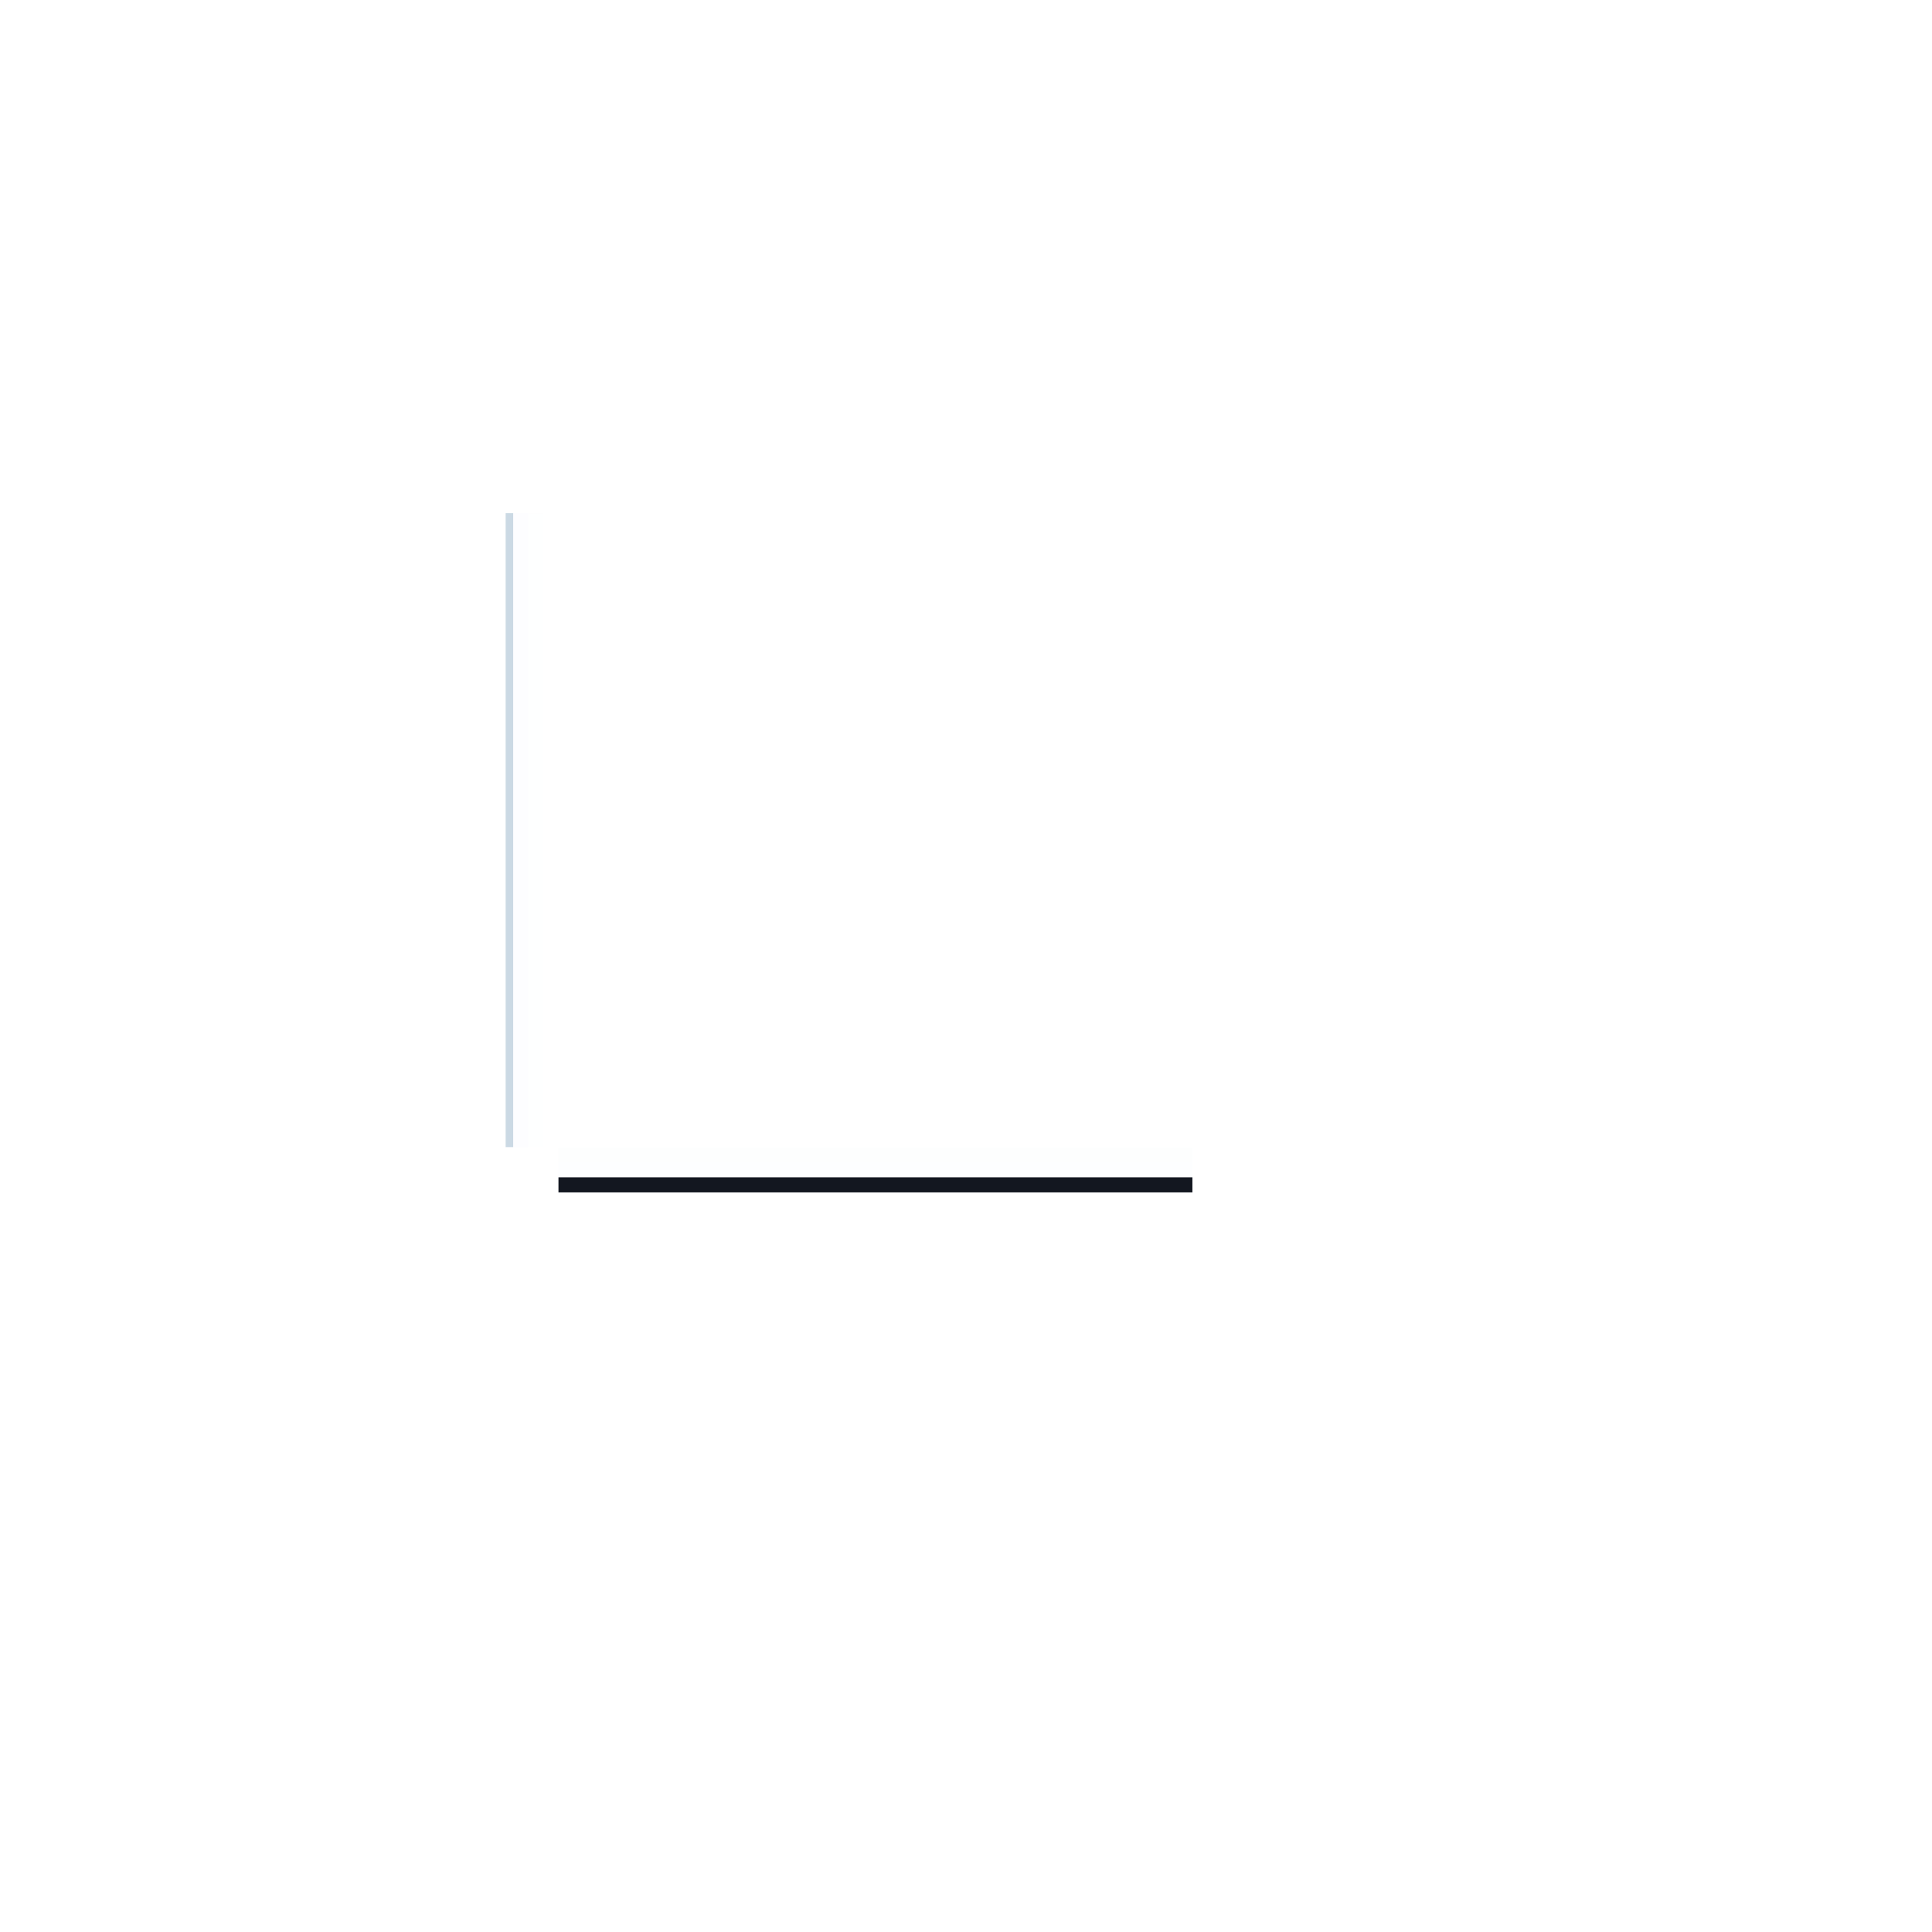
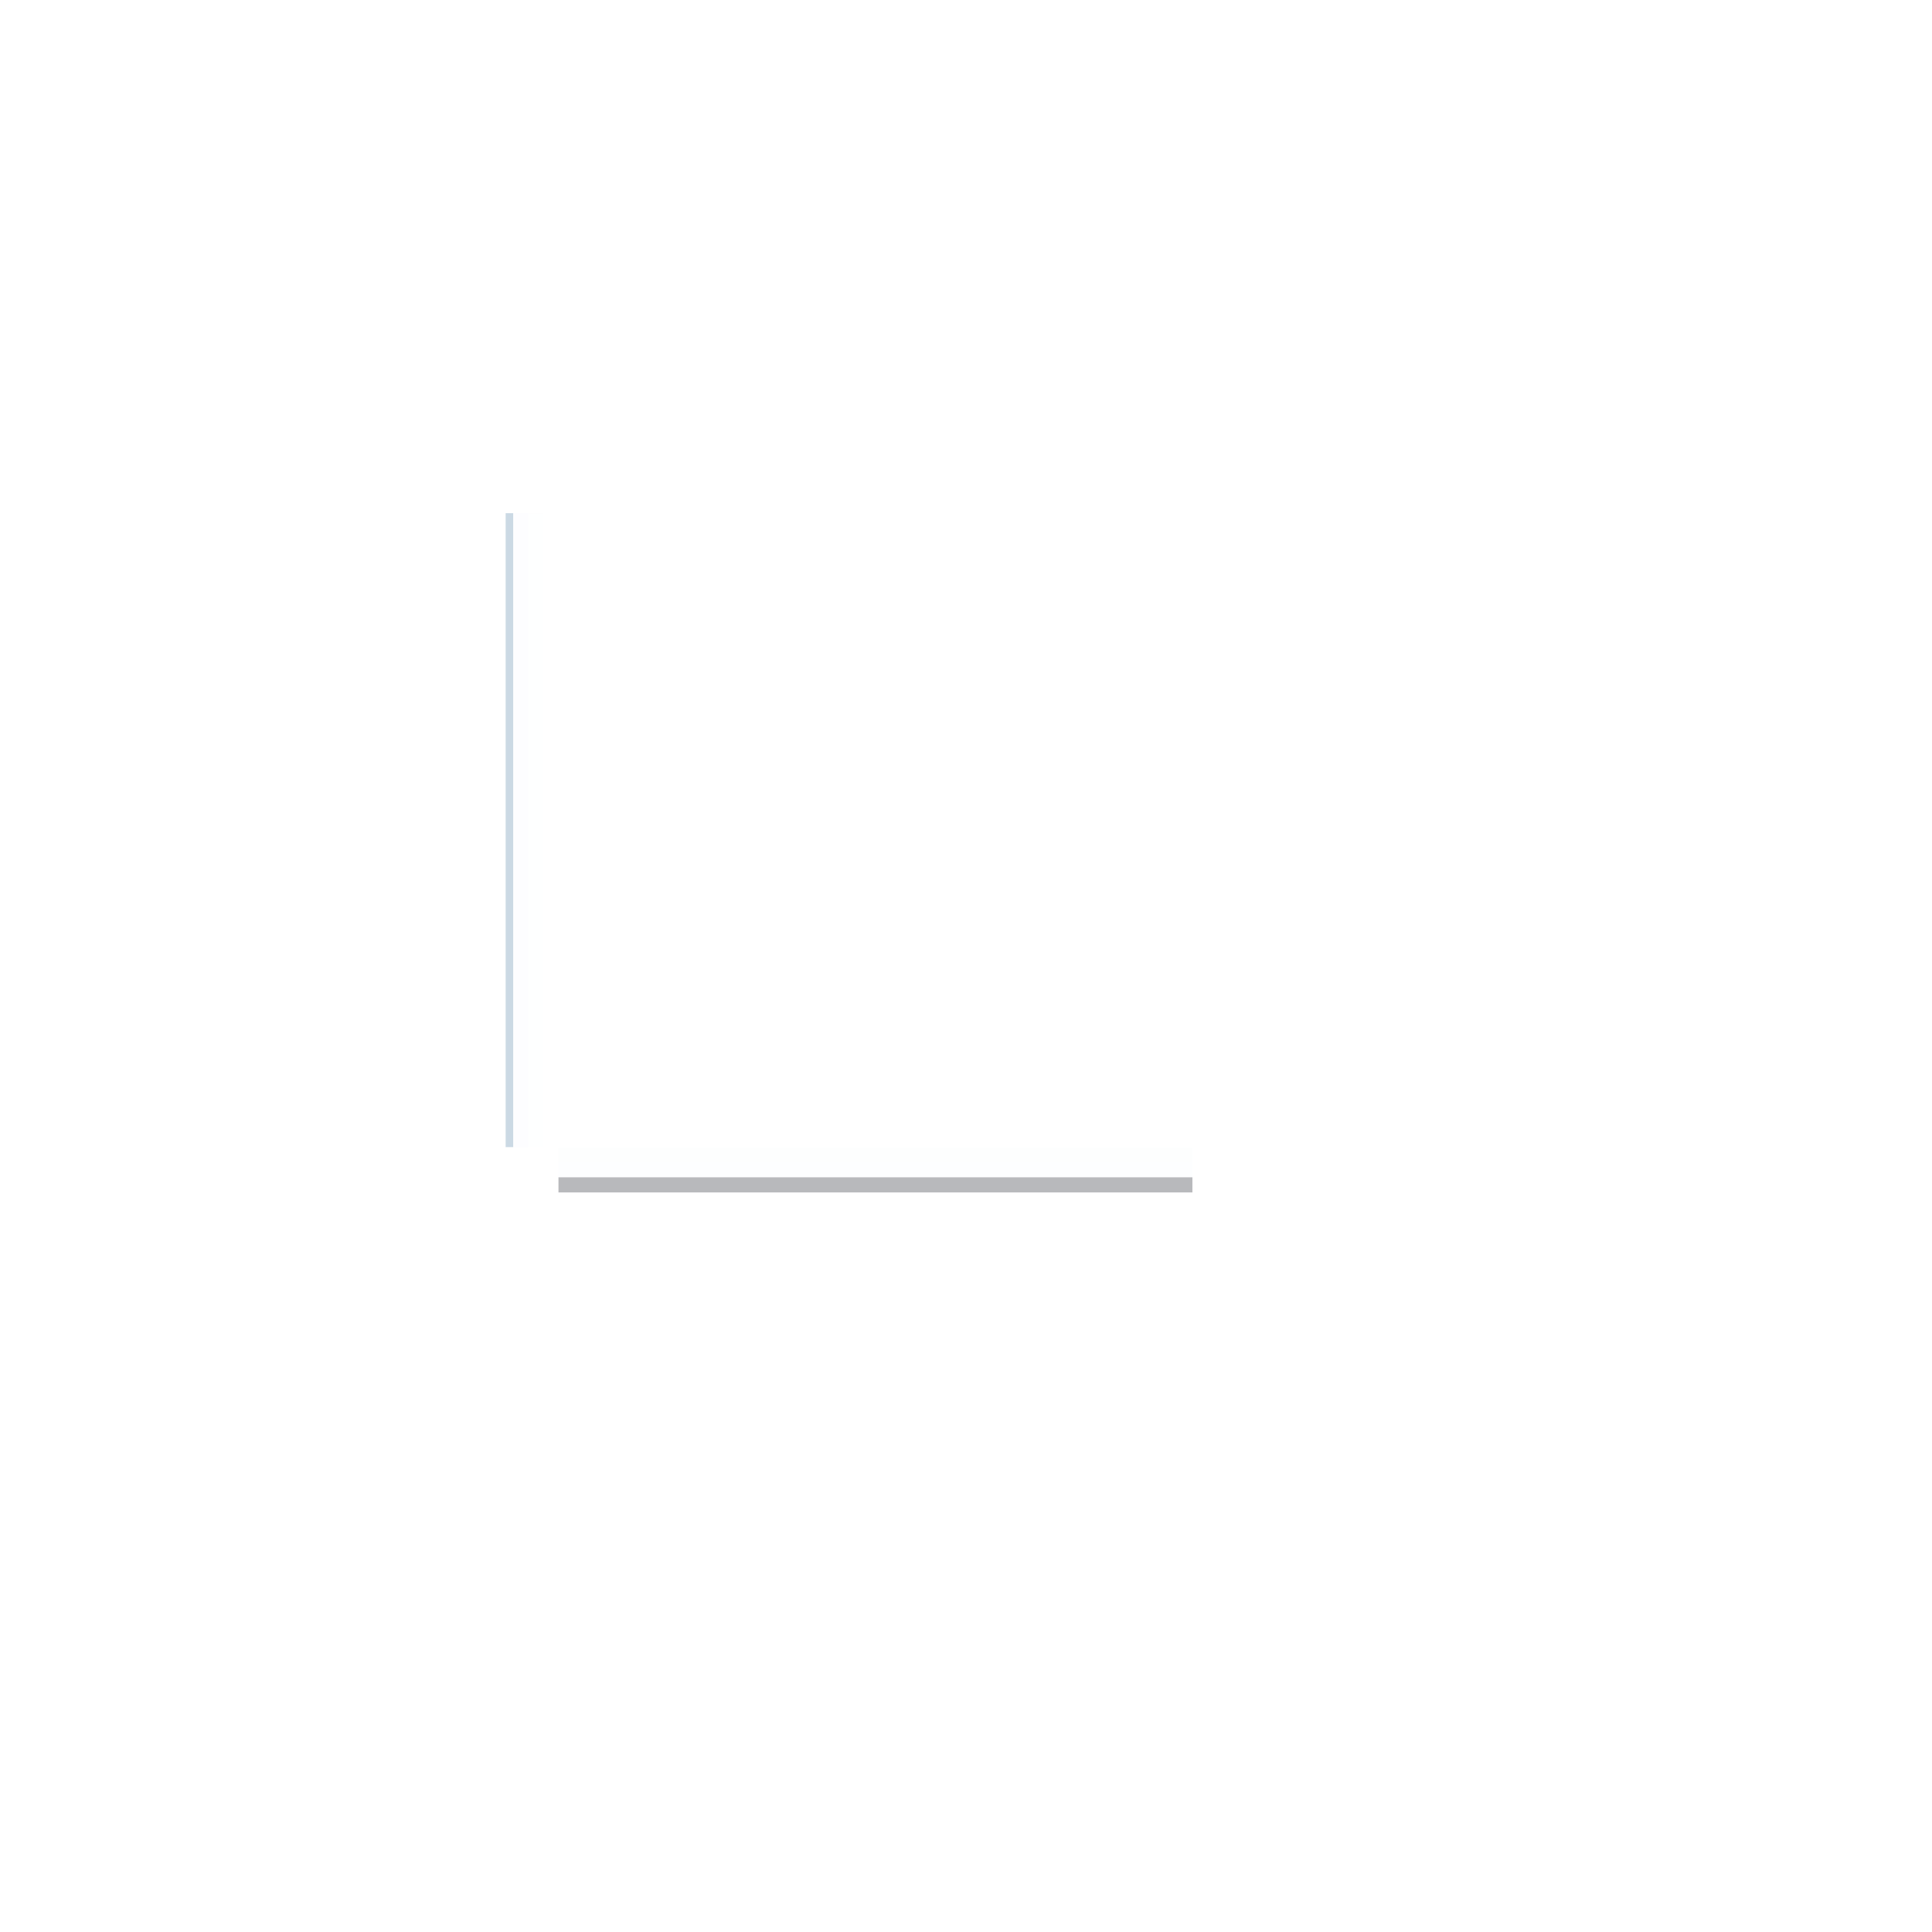
<svg xmlns="http://www.w3.org/2000/svg" width="128" height="128" id="svg2" version="1.0">
  <defs id="defs4">
    <linearGradient id="linearGradient4213">
      <stop id="stop4215" offset="0" style="stop-color:#000000;stop-opacity:1;" />
      <stop id="stop4217" offset="1" style="stop-color:#000000;stop-opacity:0;" />
    </linearGradient>
    <linearGradient id="linearGradient3272">
      <stop style="stop-color:white;stop-opacity:1;" offset="0" id="stop3274" />
      <stop style="stop-color:white;stop-opacity:0;" offset="1" id="stop3276" />
    </linearGradient>
  </defs>
  <g id="layer1">
    <g id="horizontal-line" transform="translate(26,45)">
      <rect style="opacity:0.01;fill:#0066ff;fill-opacity:1;fill-rule:nonzero;stroke:none;stroke-width:1;stroke-linecap:round;stroke-linejoin:round;stroke-miterlimit:4;stroke-dasharray:none;stroke-dashoffset:0;stroke-opacity:1" id="rect4223" width="42" height="1" x="11" y="32" />
-       <rect y="33" x="11" height="1" width="42" id="rect4209" style="opacity:1;fill:#131720;fill-opacity:0.994;fill-rule:nonzero;stroke:none;stroke-width:1;stroke-linecap:round;stroke-linejoin:round;stroke-miterlimit:4;stroke-dasharray:none;stroke-dashoffset:0;stroke-opacity:1" />
+       <rect y="33" x="11" height="1" width="42" id="rect4209" style="opacity:1;fill:#131720;fill-opacity:0.3;fill-rule:nonzero;stroke:none;stroke-width:1;stroke-linecap:round;stroke-linejoin:round;stroke-miterlimit:4;stroke-dasharray:none;stroke-dashoffset:0;stroke-opacity:1" />
      <rect style="opacity:0.009;fill:#008080;fill-opacity:1;fill-rule:nonzero;stroke:none;stroke-width:1;stroke-linecap:round;stroke-linejoin:round;stroke-miterlimit:4;stroke-dasharray:none;stroke-dashoffset:0;stroke-opacity:1" id="rect2706" width="42" height="1" x="11" y="31" />
    </g>
    <g id="vertical-line" transform="translate(26,45)">
      <rect transform="rotate(-90)" y="8" x="-31" height="1" width="42" id="rect4227" style="opacity:0.01;fill:#0000ff;fill-opacity:1;fill-rule:nonzero;stroke:none;stroke-width:1;stroke-linecap:round;stroke-linejoin:round;stroke-miterlimit:4;stroke-dasharray:none;stroke-dashoffset:0;stroke-opacity:1" />
      <rect transform="rotate(-90)" style="opacity:0.005;fill:#008080;fill-opacity:1;fill-rule:nonzero;stroke:none;stroke-width:1;stroke-linecap:round;stroke-linejoin:round;stroke-miterlimit:4;stroke-dasharray:none;stroke-dashoffset:0;stroke-opacity:1" id="rect4229" width="42" height="1" x="-31" y="9" />
      <rect y="7.5" x="-31" height="0.5" width="42" id="rect2721" style="opacity:0.251;fill:#306994;fill-opacity:1;fill-rule:nonzero;stroke:none;stroke-width:0.707;stroke-linecap:round;stroke-linejoin:round;stroke-miterlimit:4;stroke-dasharray:none;stroke-dashoffset:0;stroke-opacity:1" transform="rotate(-90)" />
    </g>
  </g>
</svg>
